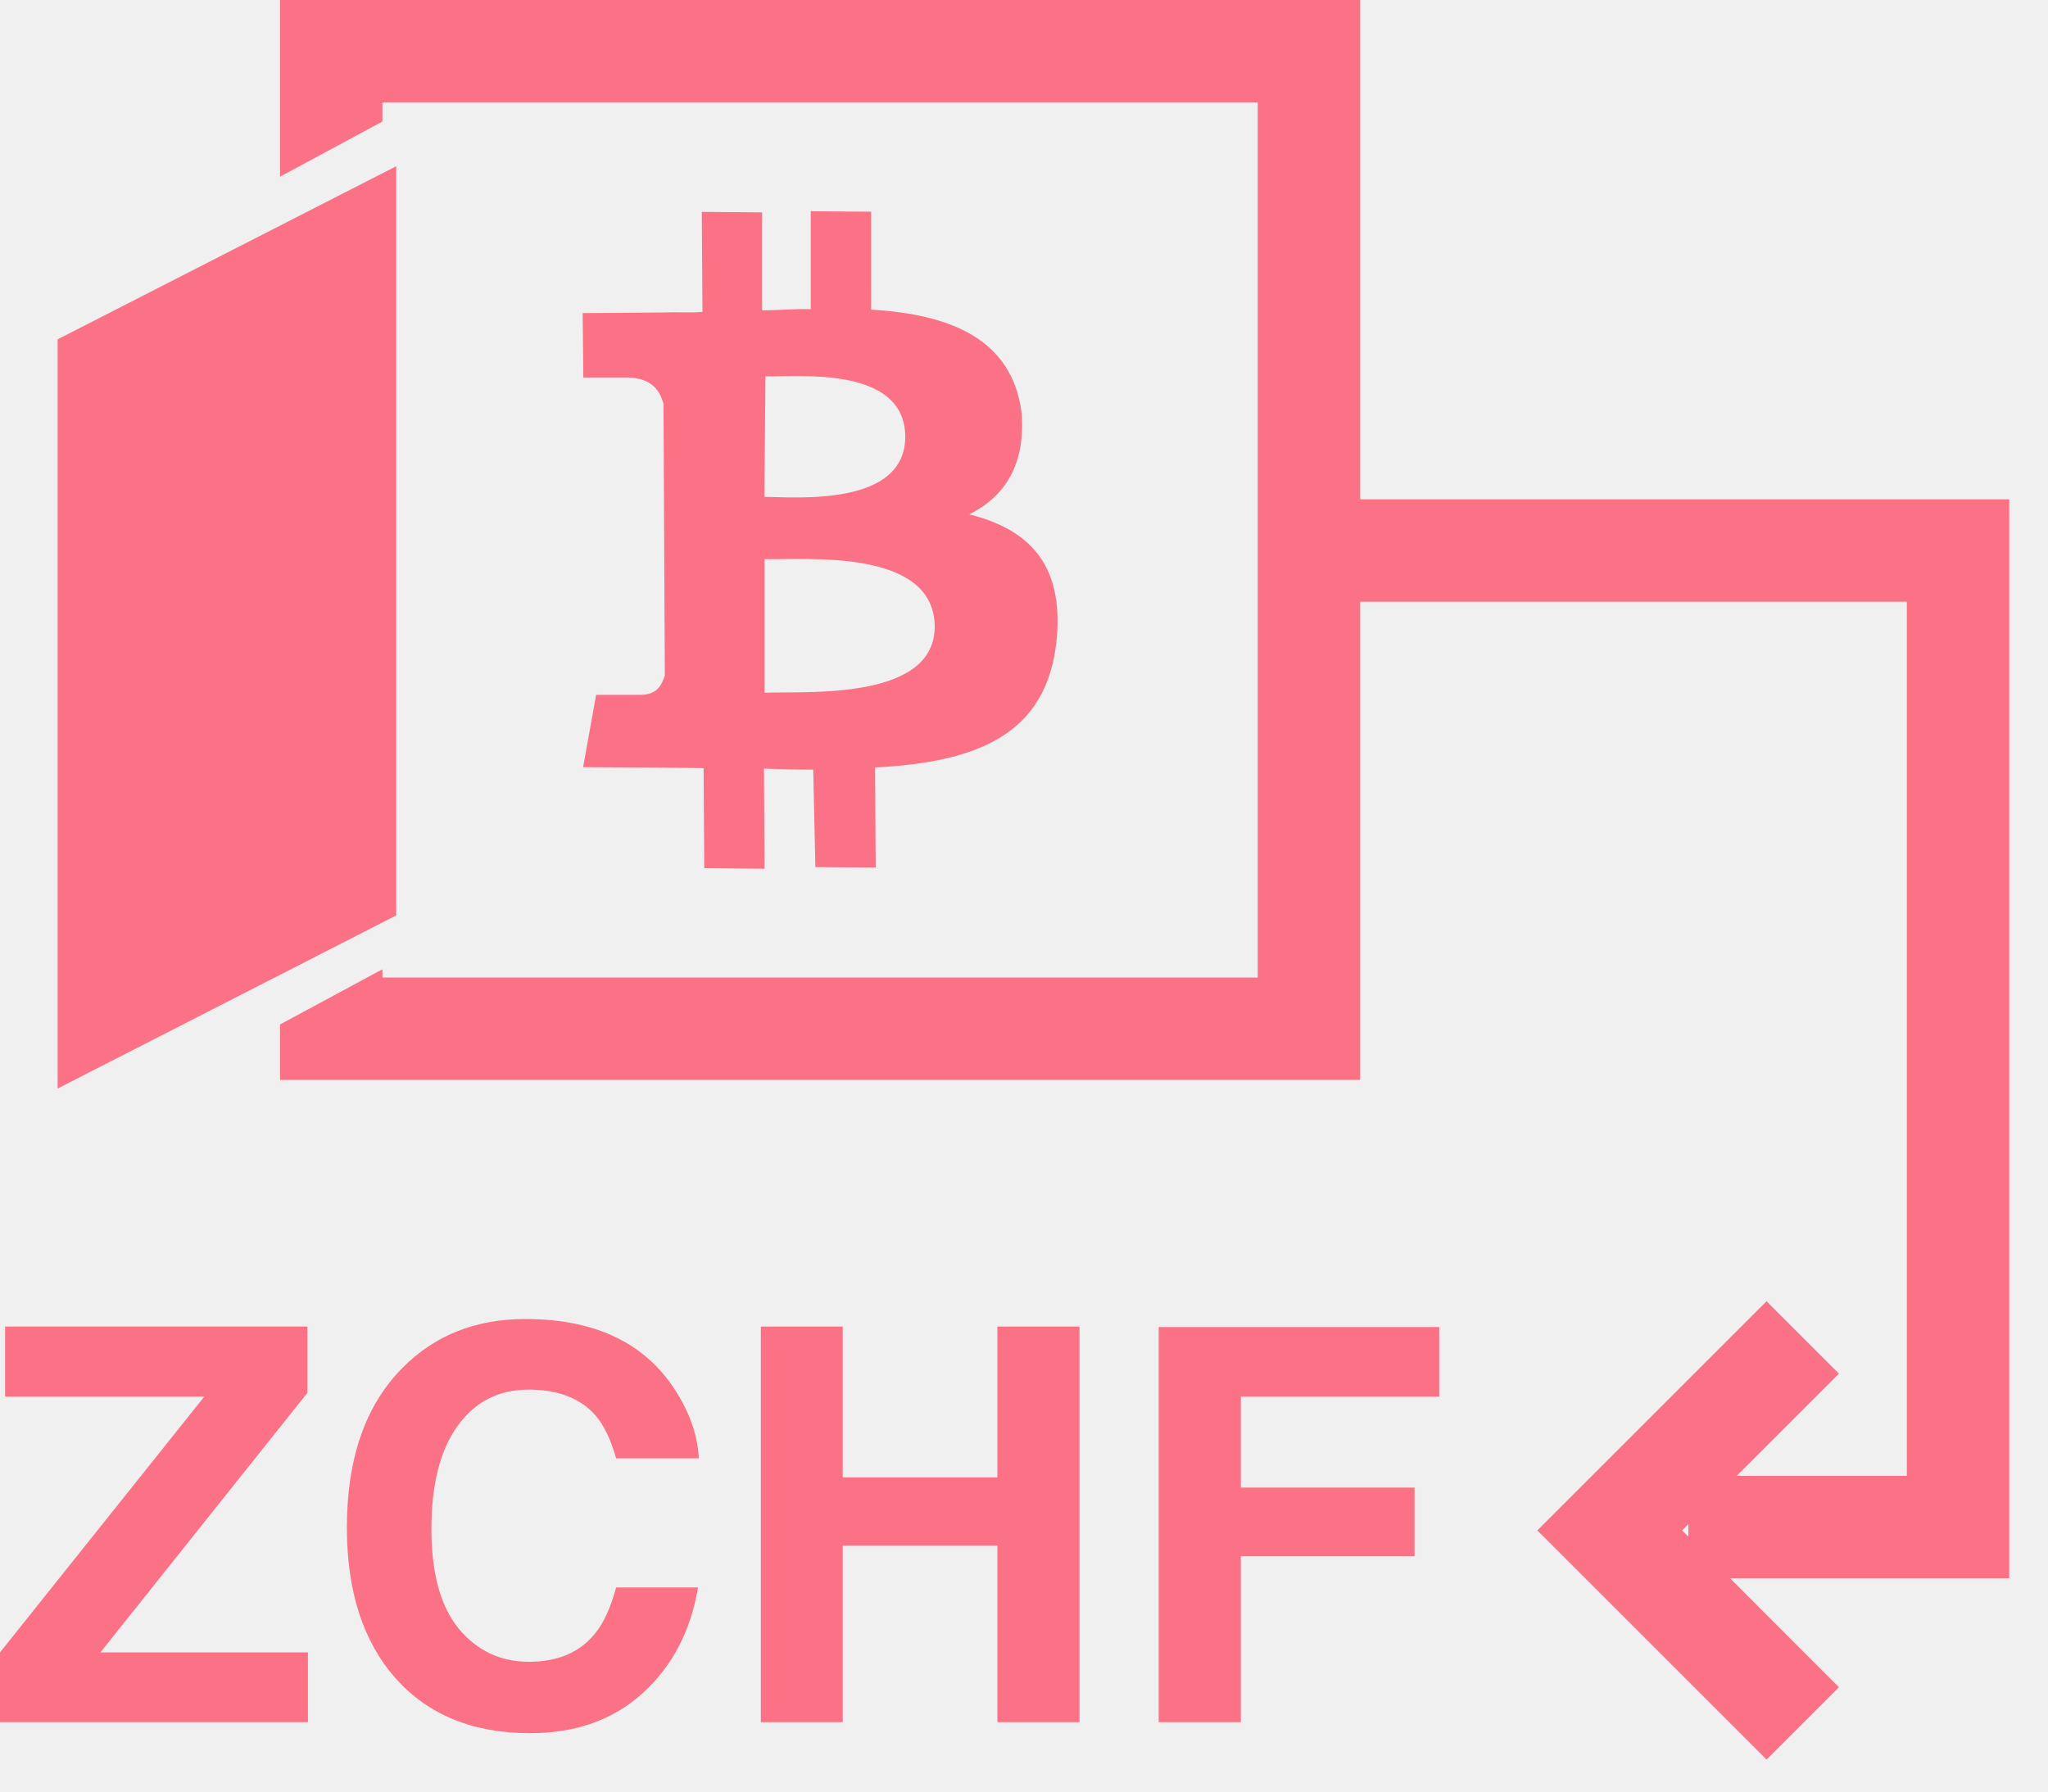
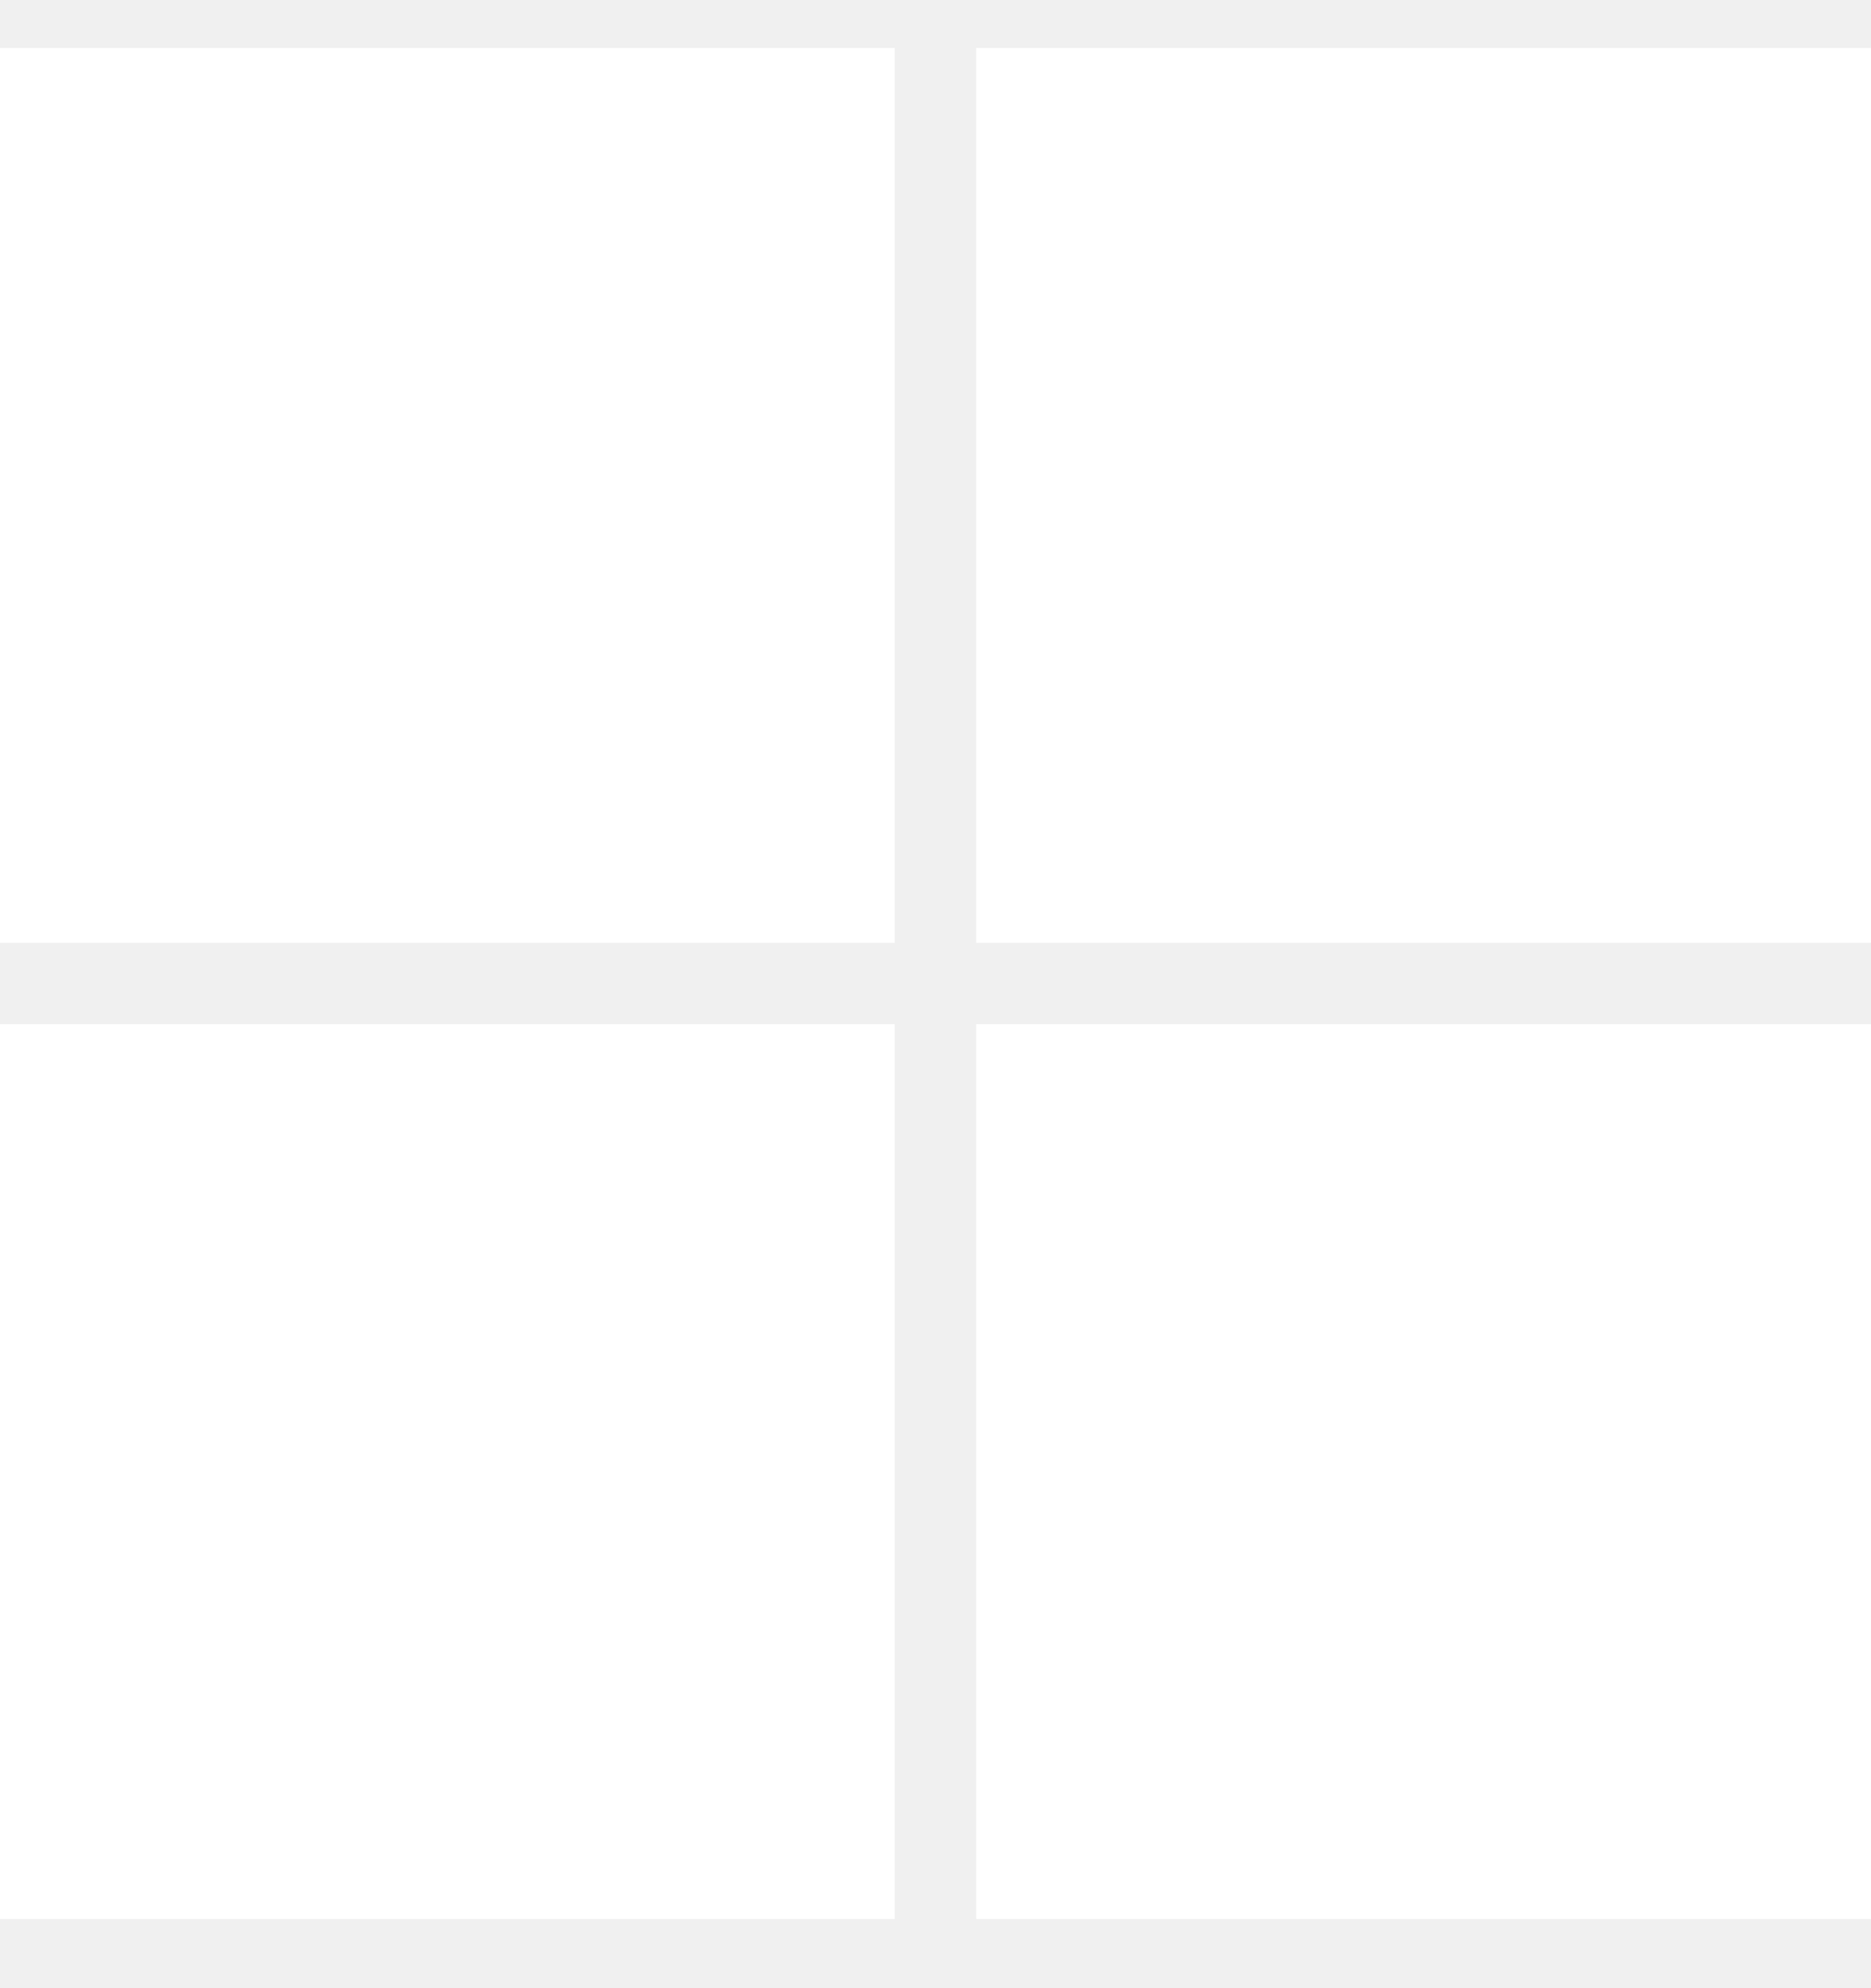
- <svg xmlns="http://www.w3.org/2000/svg" width="40" height="35" viewBox="0 0 40 35" fill="none">
-   <g clip-path="url(#clip0_8022_11754)">
-     <path fill-rule="evenodd" clip-rule="evenodd" d="M38.243 9.755L25.773 9.755L25.773 11.755L37.243 11.755L37.243 28.832L33.92 28.832L35.917 26.835L34.503 25.421L30.733 29.191L30.026 29.898L30.733 30.605L34.503 34.375L35.917 32.961L33.789 30.832L38.243 30.832L39.243 30.832L39.243 29.832L39.243 10.755L39.243 9.755L38.243 9.755ZM32.976 30.02L32.976 29.776L32.855 29.898L32.976 30.02Z" fill="#FB7185" />
-     <path d="M18.93 10.049C19.627 9.7 20.035 9.077 19.951 8.053C19.765 6.621 18.558 6.139 17.014 6.049V4.136L15.835 4.127V6.04C15.531 6.03 15.235 6.062 14.885 6.062V4.149L13.707 4.139L13.72 6.094C13.463 6.114 13.2 6.094 12.985 6.104L11.38 6.117L11.393 7.375H12.262C12.744 7.385 12.898 7.651 12.959 7.895L12.985 13.195C12.934 13.34 12.863 13.574 12.513 13.574H11.643L11.389 14.987L12.914 14.996L13.742 15.006L13.755 16.961L14.933 16.971L14.921 15.016C15.229 15.025 15.534 15.035 15.884 15.035L15.925 16.939L17.104 16.948L17.091 14.993C19.065 14.89 20.455 14.367 20.638 12.492C20.779 10.977 20.054 10.335 18.937 10.049H18.93ZM14.95 7.353C15.604 7.362 17.681 7.147 17.681 8.537C17.672 9.889 15.585 9.716 14.93 9.706L14.95 7.353ZM14.933 13.533V10.923C15.72 10.942 18.224 10.704 18.256 12.22C18.279 13.693 15.749 13.501 14.933 13.533Z" fill="#FB7185" />
-     <path fill-rule="evenodd" clip-rule="evenodd" d="M6.469 0H5.469V1V3.452L6.84 2.713L7.469 2.374V2H24.566V19.097H7.469V18.936L7.314 19.019L5.469 20.014V20.097V21.097H6.469H25.566H26.566V20.097V1V0H25.566H6.469ZM5.469 18.878L6.577 18.281V3.991L5.469 4.588V18.878Z" fill="#FB7185" />
-     <path d="M7.739 17.883L1.126 21.265V6.629L7.739 3.247V17.883Z" fill="#FB7185" />
-     <path d="M6.014 33.644H0V32.281L3.99 27.284H0.1V25.915H6.004V27.21L1.961 32.281H6.014V33.644Z" fill="#FB7185" />
-     <path d="M12.563 33.067C11.987 33.595 11.249 33.859 10.351 33.859C9.239 33.859 8.365 33.502 7.729 32.789C7.093 32.073 6.775 31.09 6.775 29.842C6.775 28.493 7.136 27.453 7.86 26.723C8.489 26.086 9.29 25.768 10.261 25.768C11.562 25.768 12.513 26.195 13.114 27.048C13.446 27.526 13.624 28.007 13.649 28.49H12.034C11.929 28.119 11.794 27.839 11.63 27.651C11.336 27.315 10.901 27.147 10.325 27.147C9.737 27.147 9.274 27.385 8.935 27.86C8.596 28.332 8.426 29.002 8.426 29.869C8.426 30.735 8.605 31.386 8.961 31.819C9.321 32.249 9.777 32.464 10.33 32.464C10.896 32.464 11.328 32.279 11.625 31.908C11.789 31.709 11.925 31.41 12.034 31.012H13.633C13.493 31.854 13.137 32.539 12.563 33.067Z" fill="#FB7185" />
-     <path d="M19.48 33.644V30.194H16.459V33.644H14.86V25.915H16.459V28.862H19.48V25.915H21.084V33.644H19.48Z" fill="#FB7185" />
-     <path d="M28.11 27.284H24.235V29.061H27.628V30.403H24.235V33.644H22.631V25.925H28.11V27.284Z" fill="#FB7185" />
+ <svg xmlns="http://www.w3.org/2000/svg" width="16" height="17" viewBox="0 0 16 17" fill="none">
+   <g clip-path="url(#clip0_8022_11813)">
+     <rect y="0.41" width="7.652" height="7.652" fill="white" />
+     <rect y="8.758" width="7.652" height="7.652" fill="white" />
+     <rect x="8.348" y="0.41" width="7.652" height="7.652" fill="white" />
+     <rect x="8.348" y="8.758" width="7.652" height="7.652" fill="white" />
  </g>
  <defs>
-     <clipPath id="clip0_8022_11754">
-       <rect width="39.243" height="34.375" fill="white" />
+     <clipPath id="clip0_8022_11813">
+       <rect width="16" height="16" fill="white" transform="translate(0 0.410034)" />
    </clipPath>
  </defs>
</svg>
